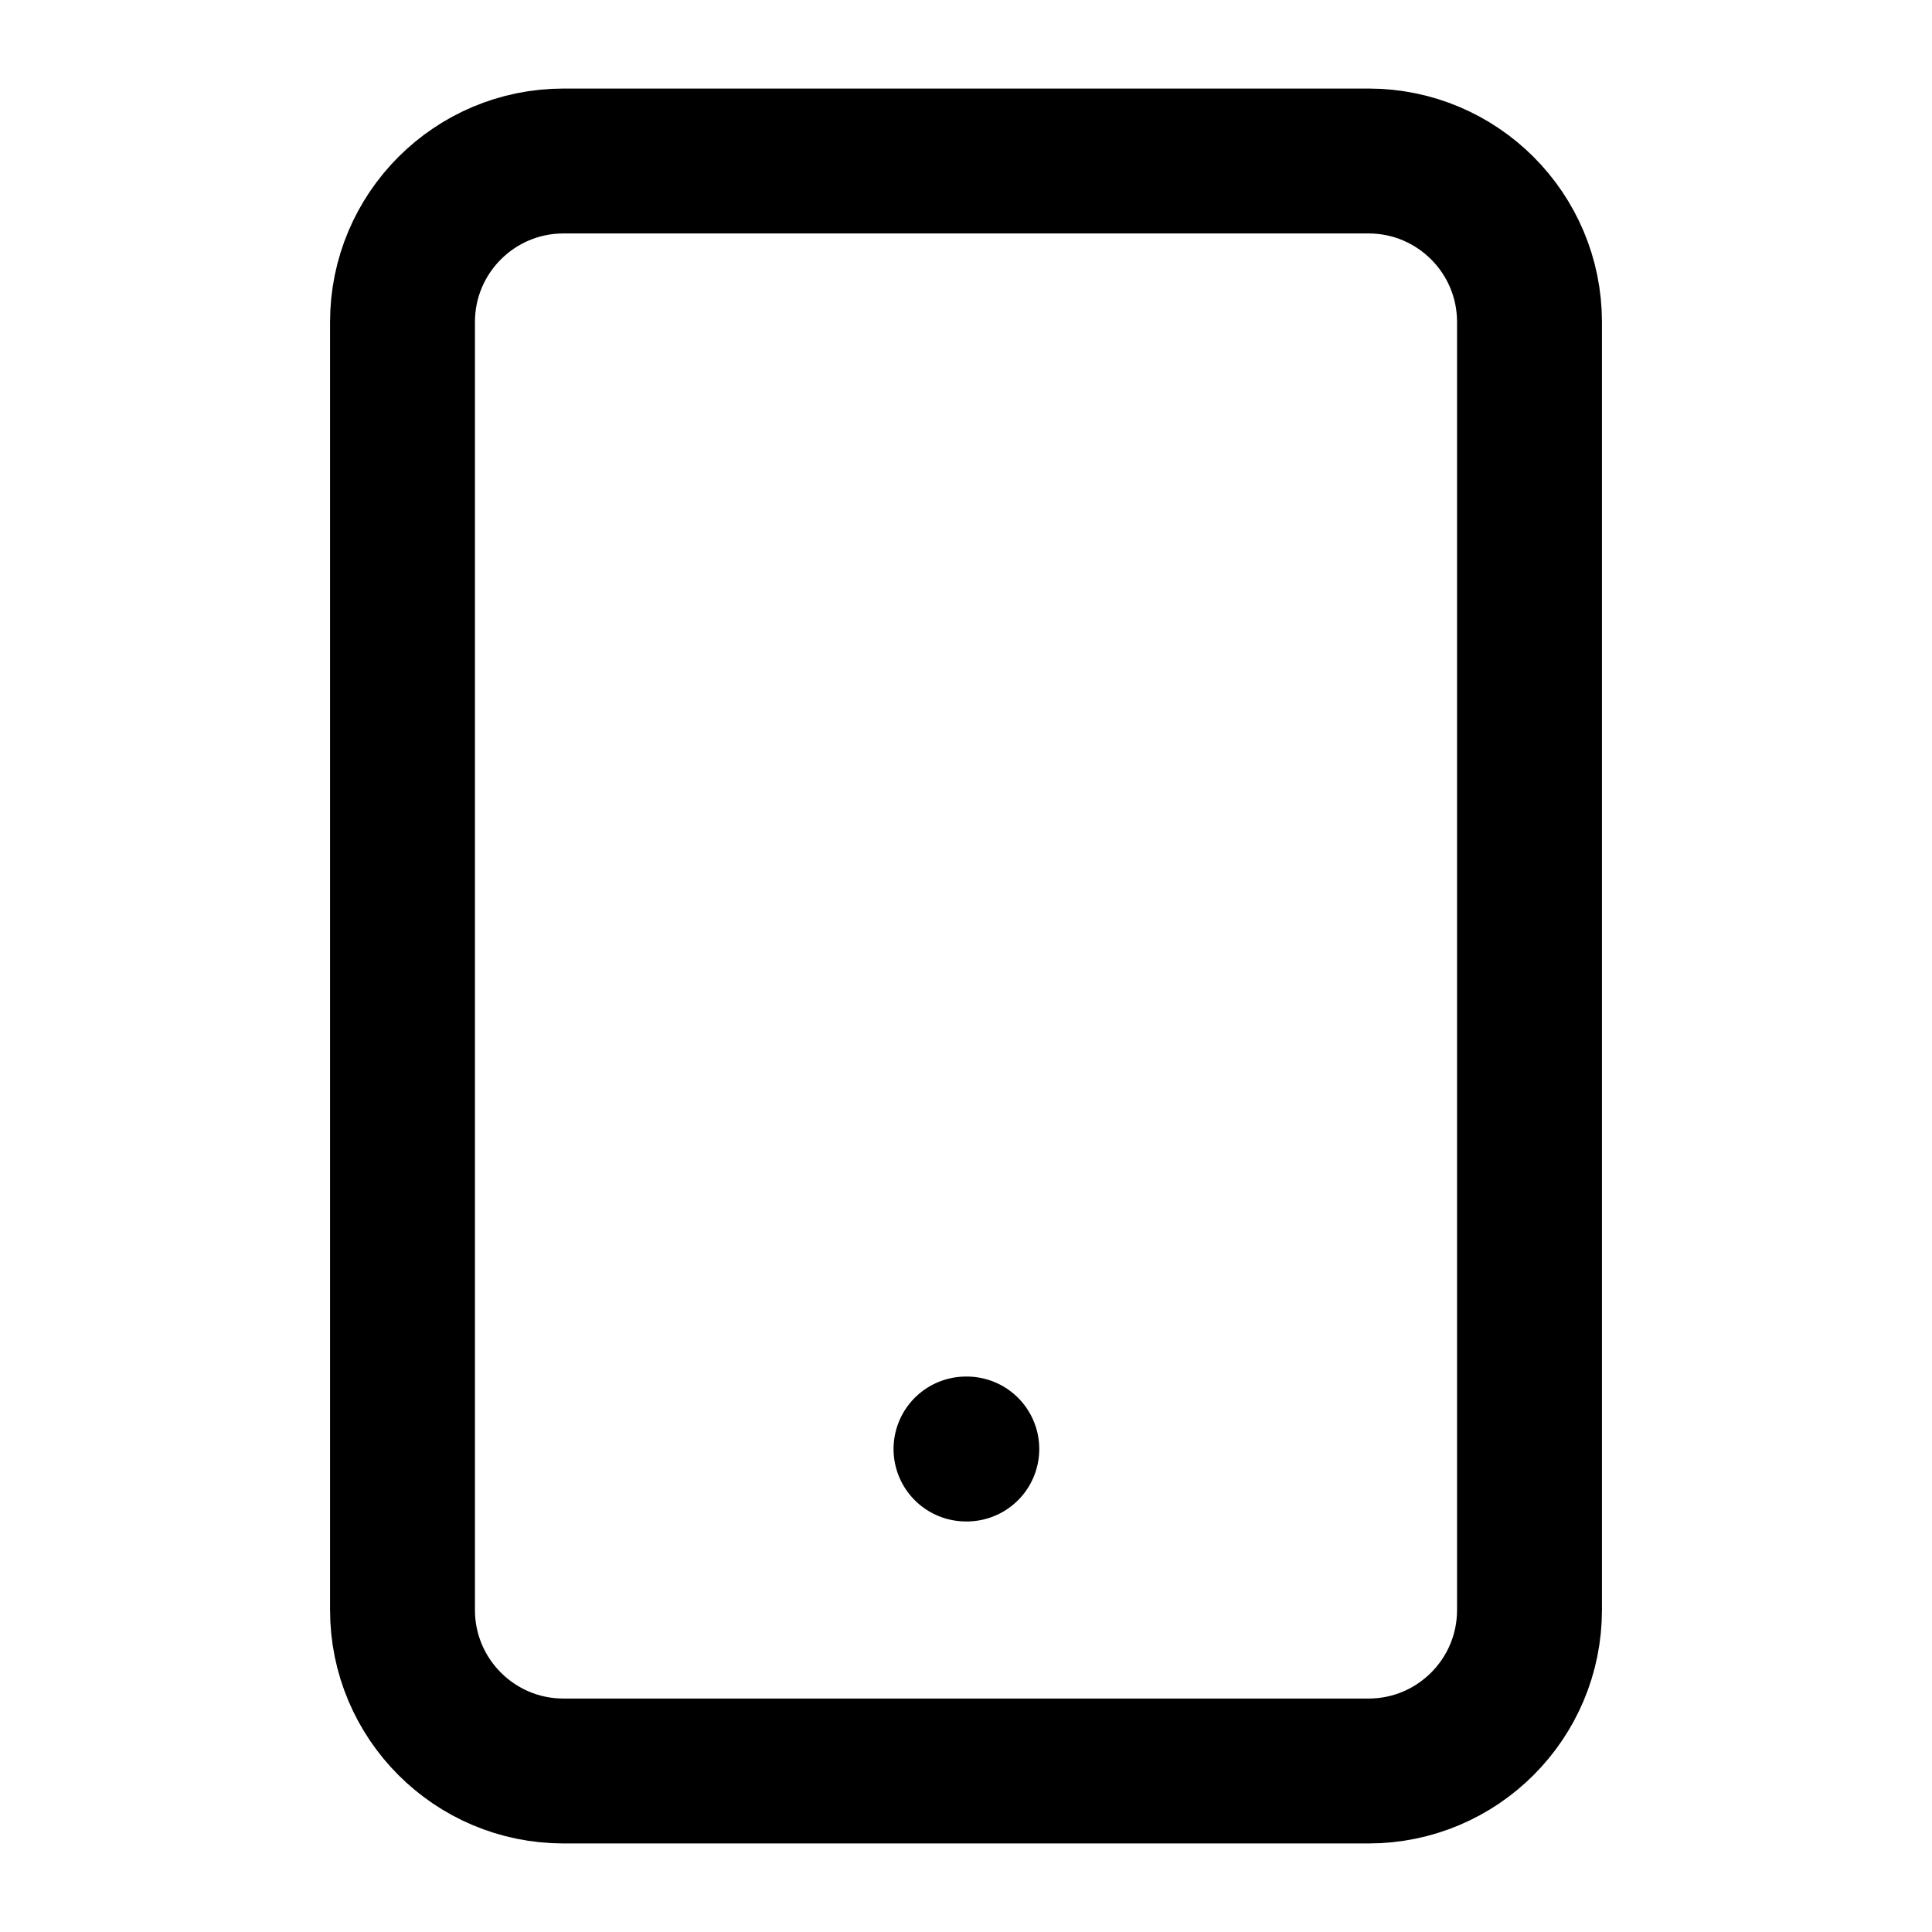
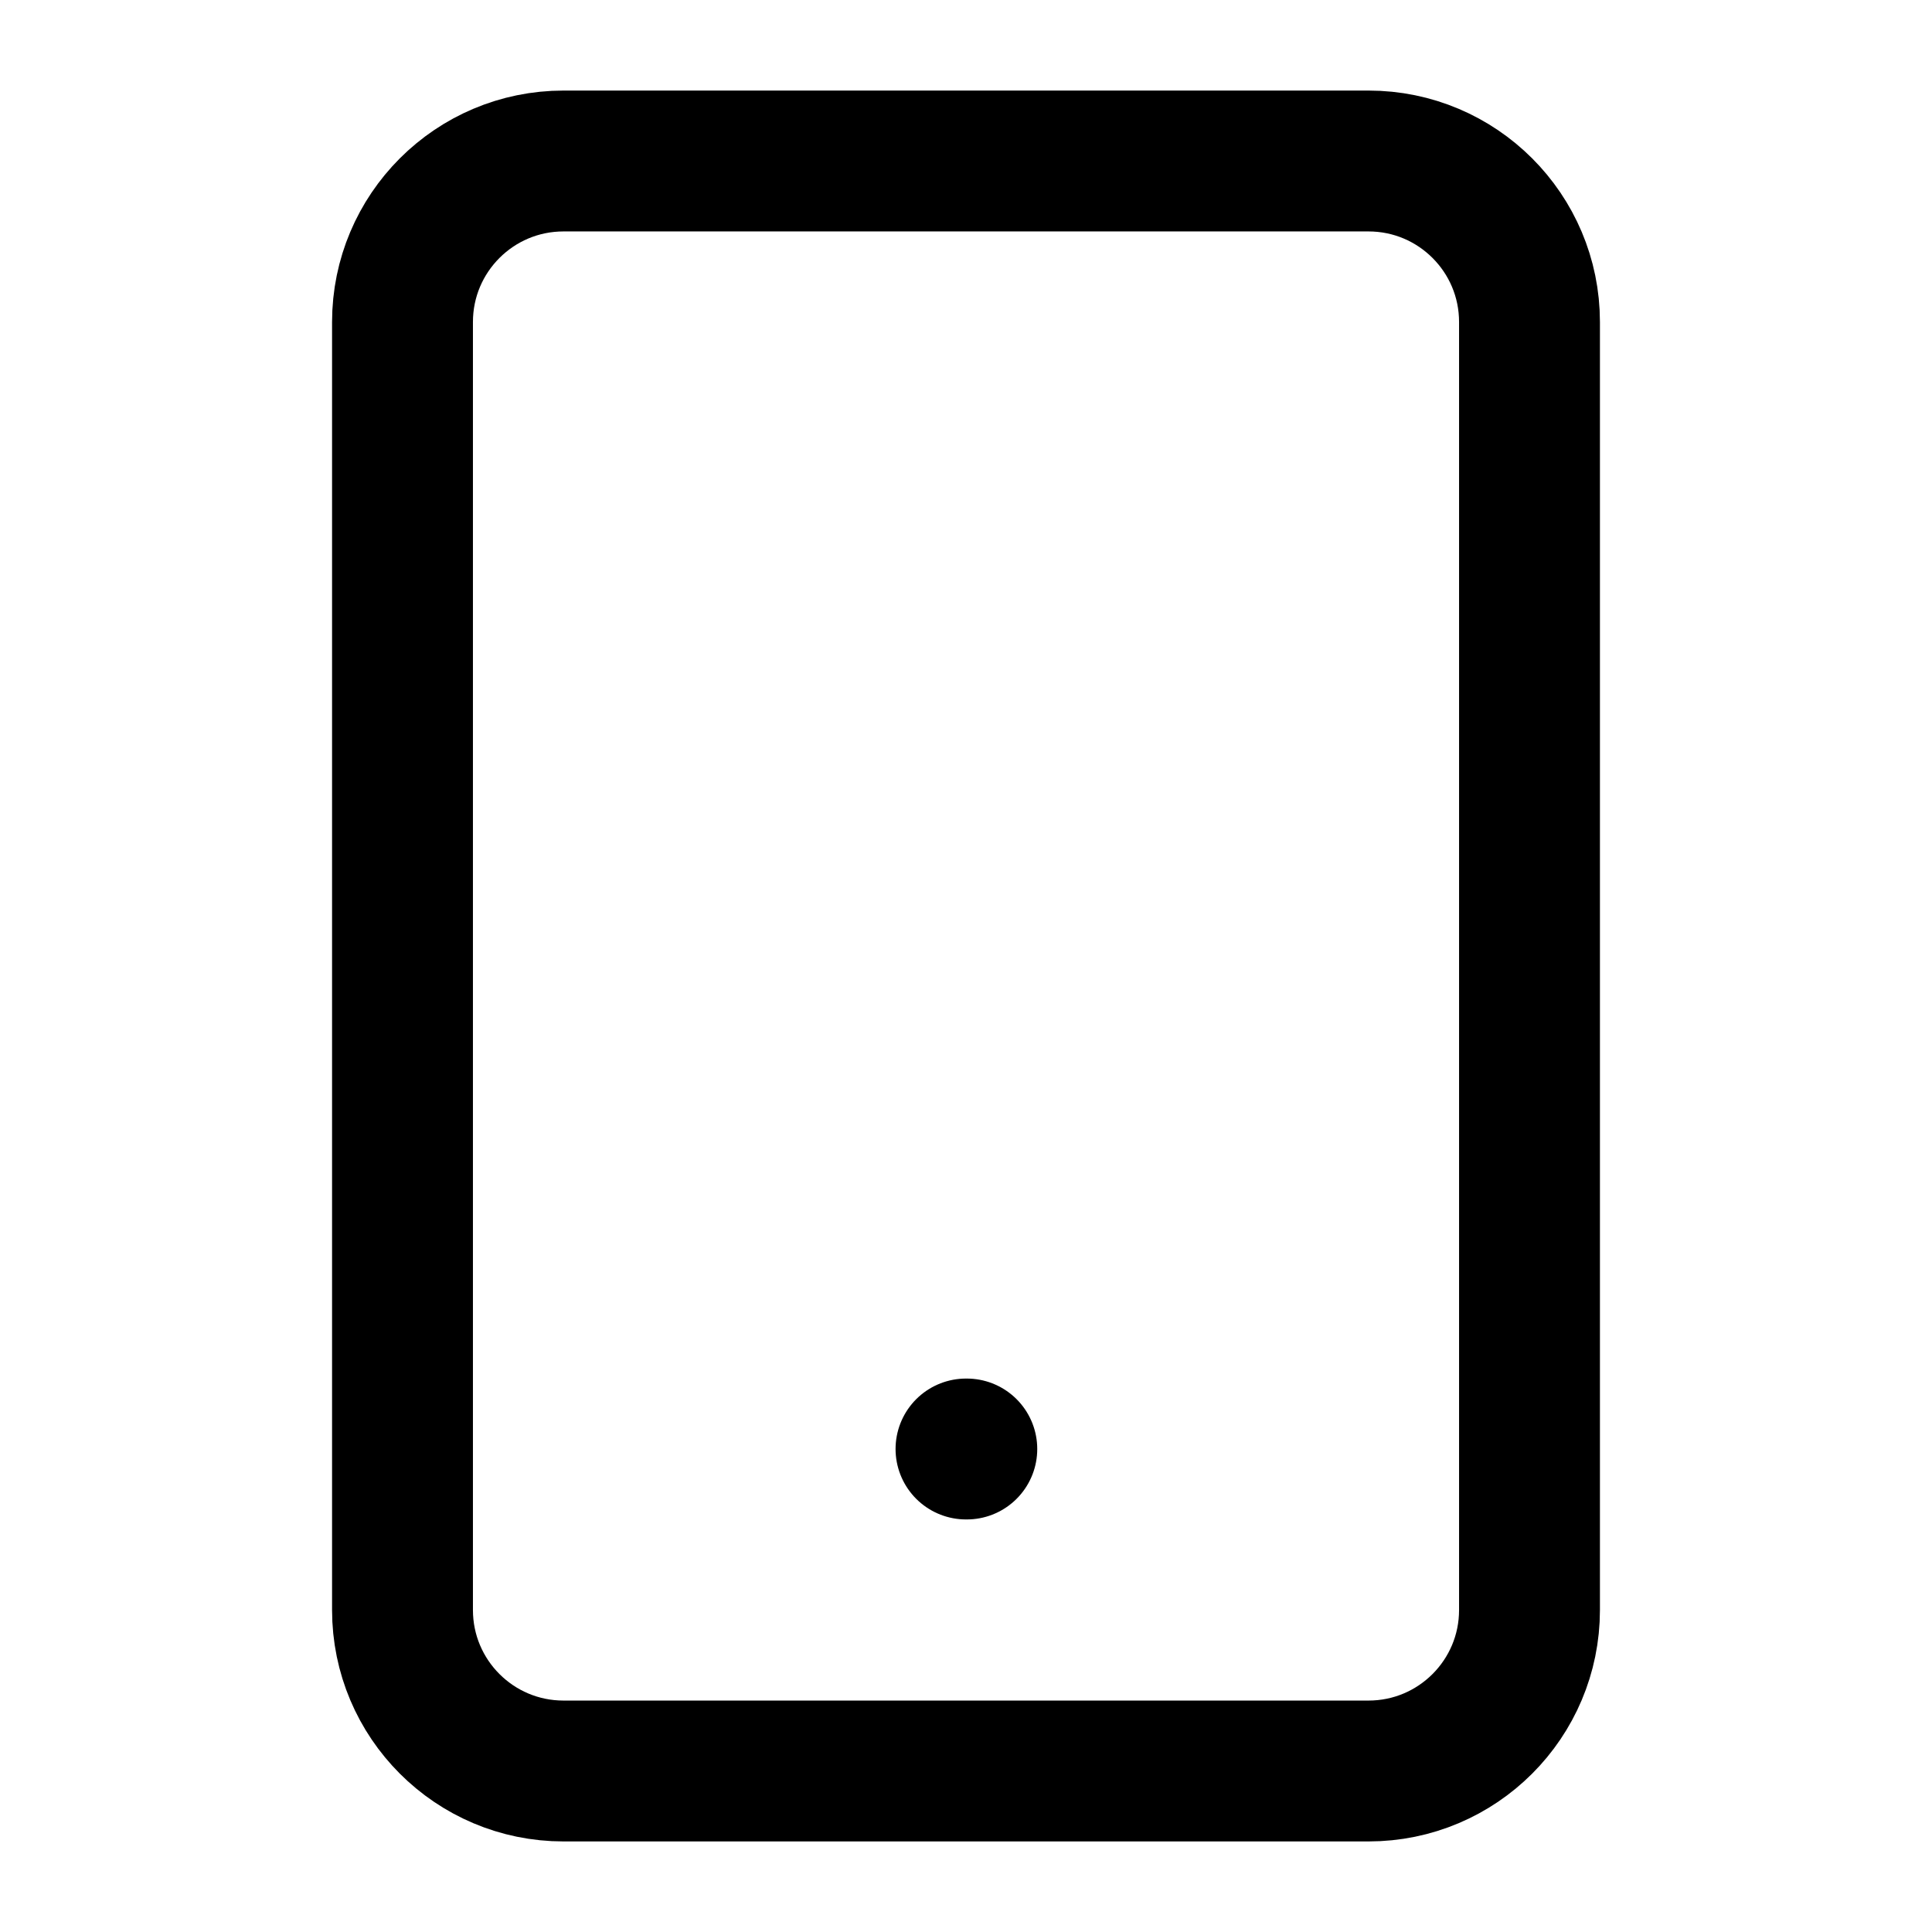
- <svg xmlns="http://www.w3.org/2000/svg" width="24" height="24" viewBox="0 0 24 24" fill="none" stroke="currentColor" stroke-width="1.8" stroke-linecap="round" stroke-linejoin="round">
+ <svg xmlns="http://www.w3.org/2000/svg" width="24" height="24" viewBox="0 0 24 24" fill="none" stroke="currentColor" stroke-width="1.75" stroke-linecap="round" stroke-linejoin="round">
  <rect width="14" height="20" x="5" y="2" rx="2" ry="2" />
  <path d="M12 18h.01" />
</svg>
